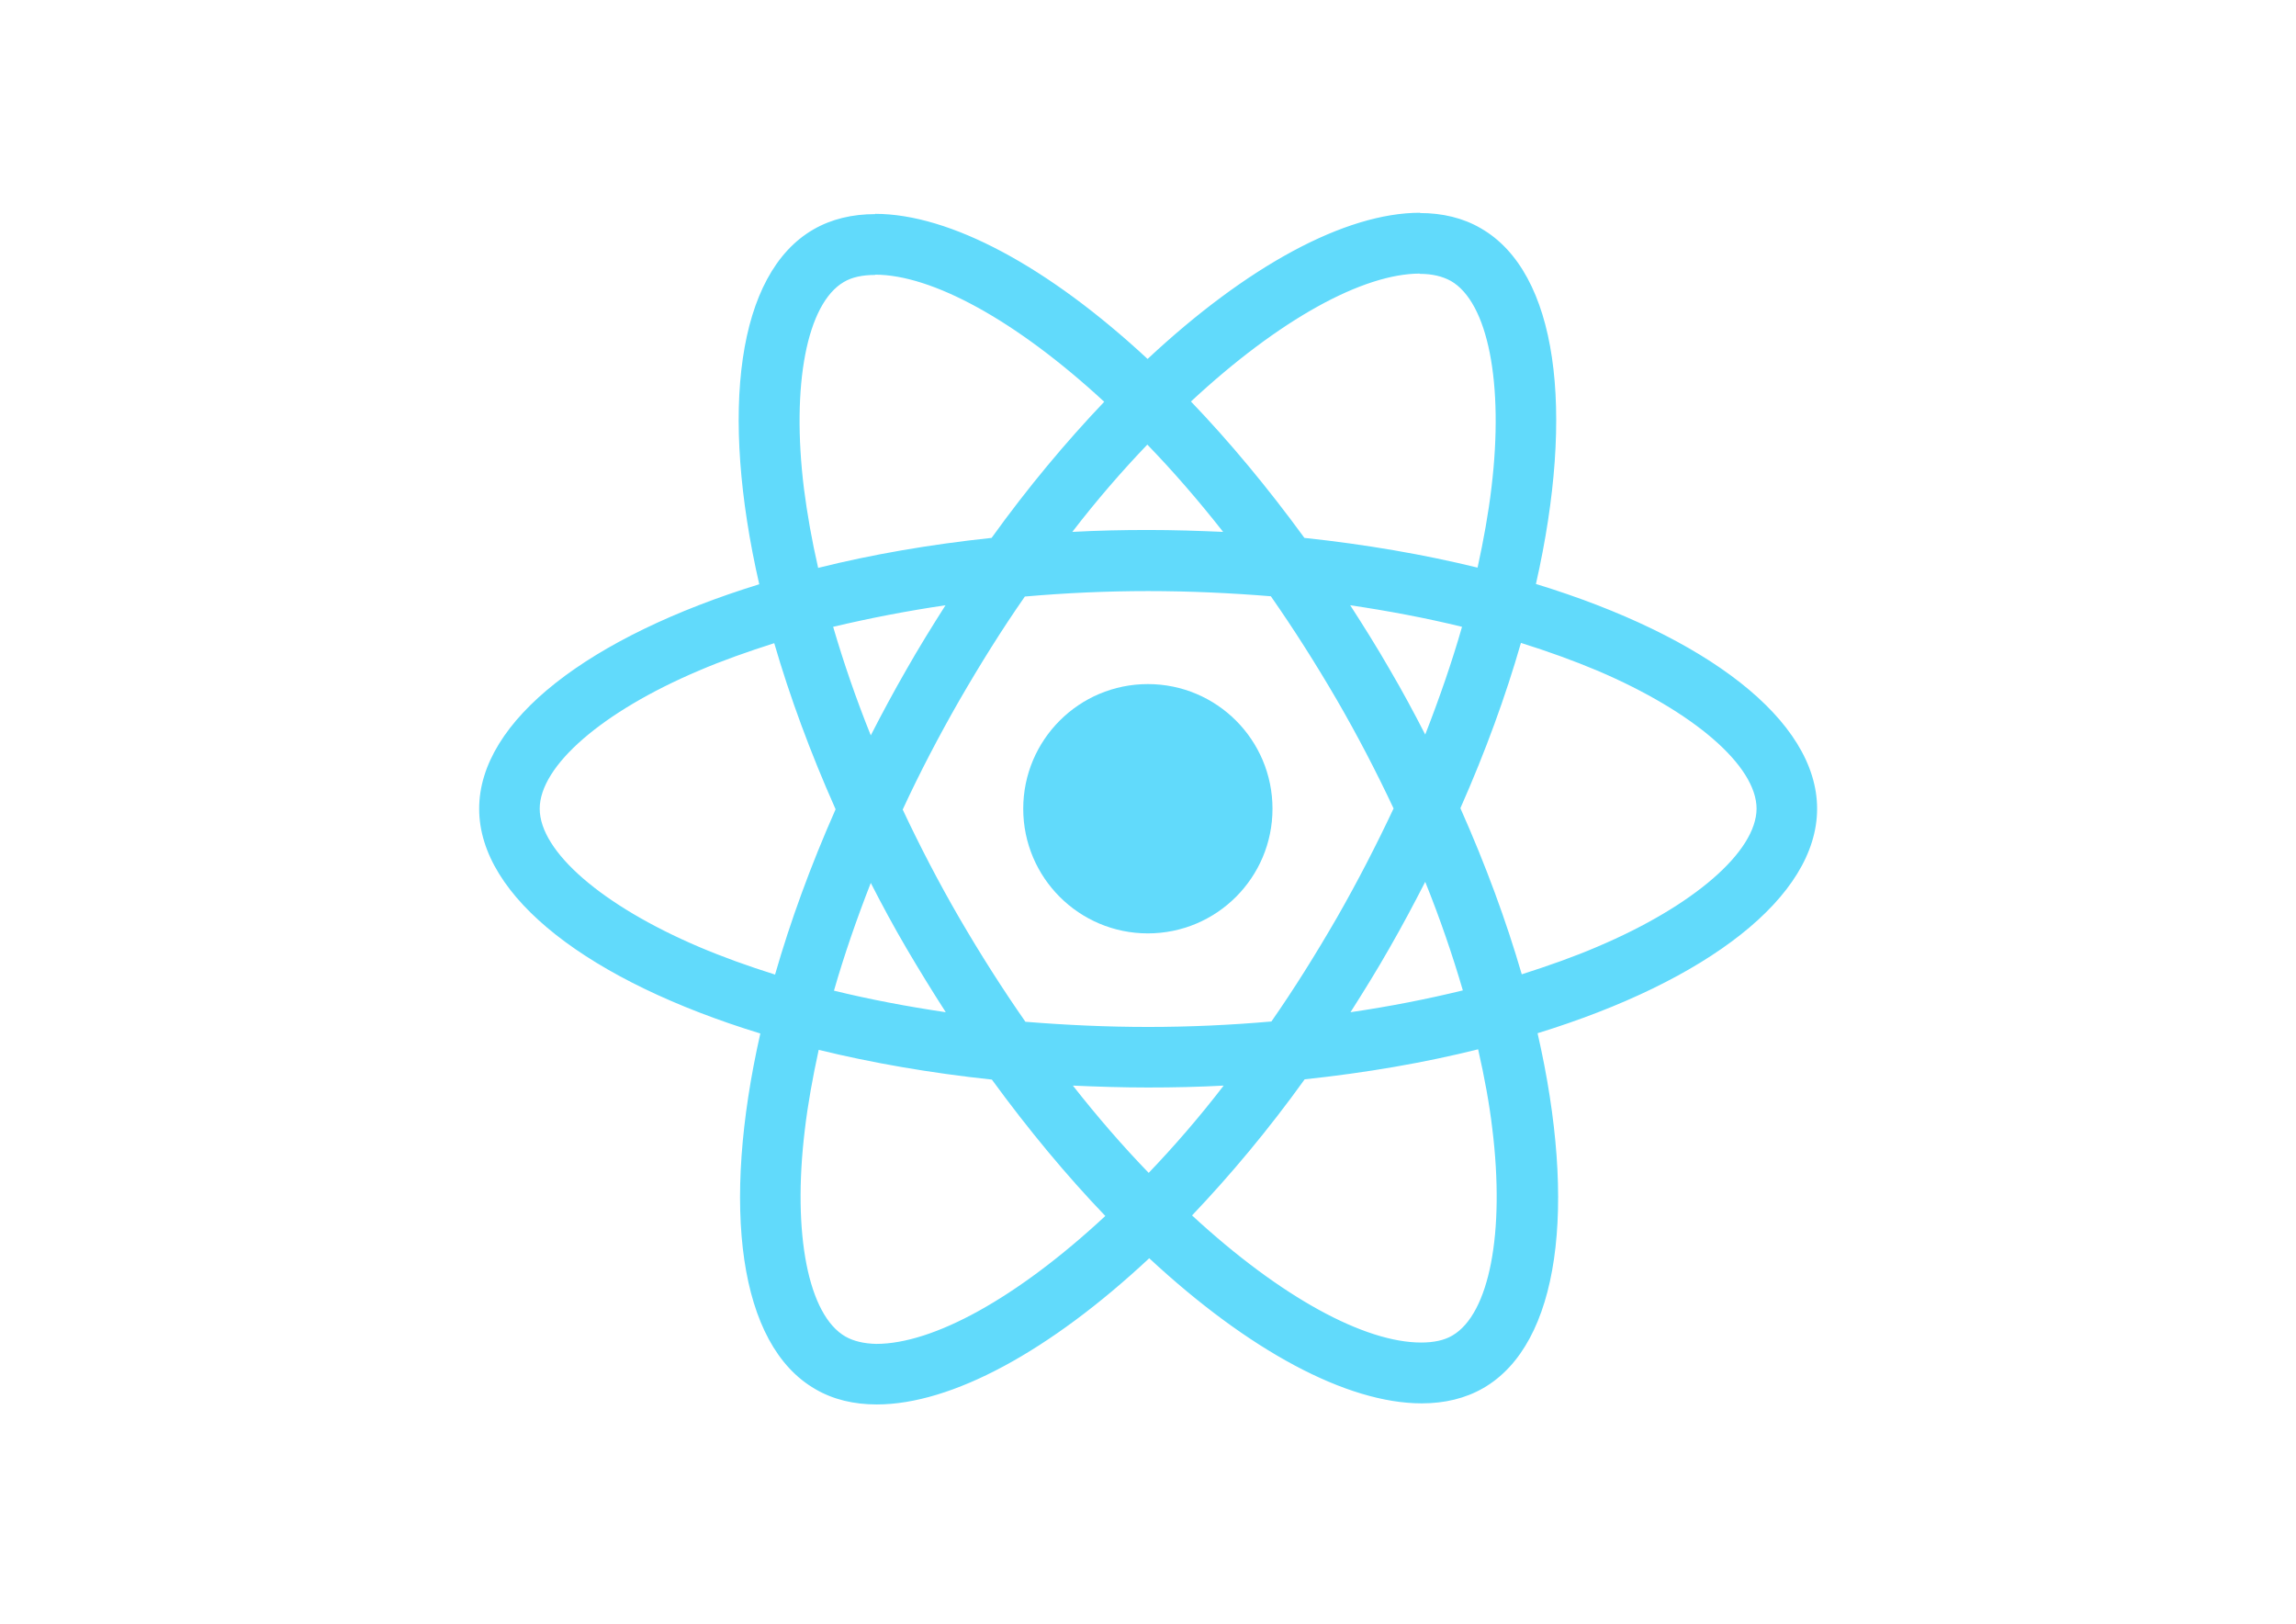
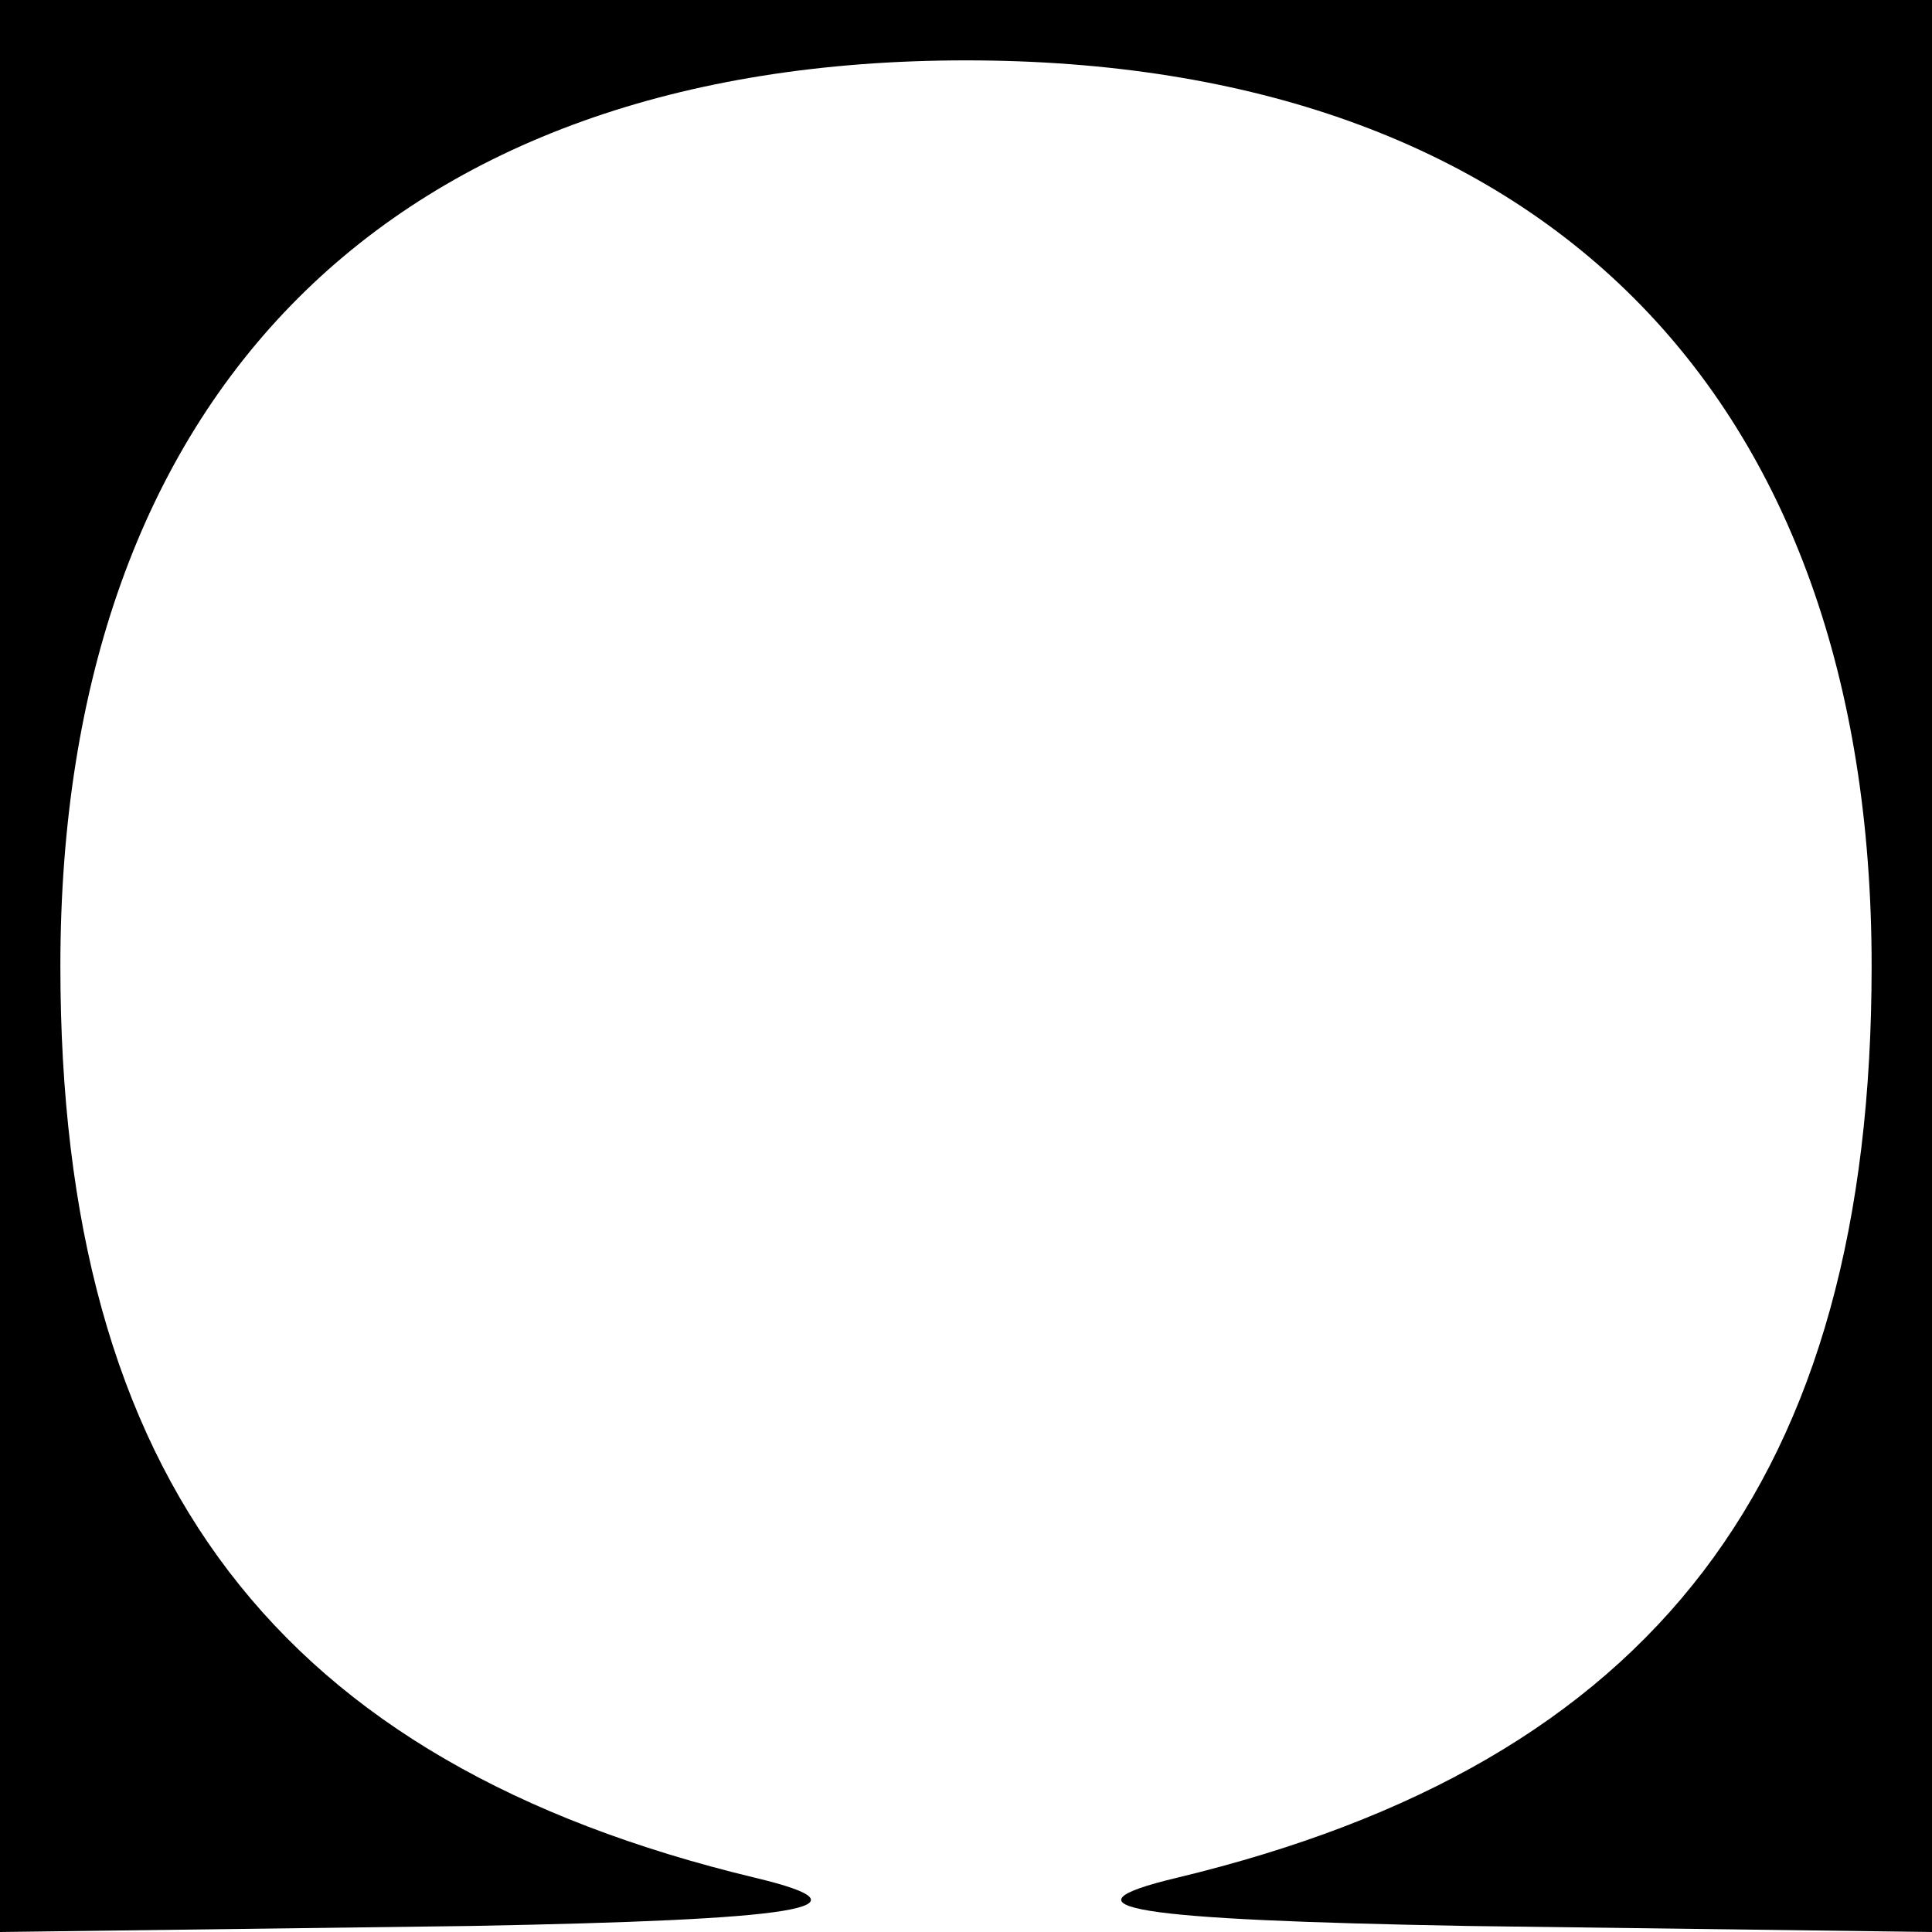
- <svg xmlns="http://www.w3.org/2000/svg" viewBox="0 0 841.9 595.3">
-   <g fill="#61DAFB">
-     <path d="M666.3 296.5c0-32.5-40.7-63.3-103.1-82.4 14.4-63.6 8-114.2-20.2-130.4-6.5-3.8-14.1-5.6-22.4-5.6v22.3c4.6 0 8.3.9 11.4 2.6 13.6 7.8 19.5 37.5 14.9 75.7-1.1 9.4-2.9 19.3-5.1 29.4-19.6-4.8-41-8.5-63.5-10.9-13.5-18.5-27.5-35.3-41.6-50 32.6-30.3 63.2-46.9 84-46.9V78c-27.5 0-63.5 19.6-99.9 53.6-36.4-33.8-72.4-53.2-99.9-53.2v22.3c20.7 0 51.4 16.5 84 46.6-14 14.7-28 31.4-41.3 49.9-22.6 2.4-44 6.1-63.6 11-2.3-10-4-19.7-5.2-29-4.7-38.2 1.1-67.9 14.6-75.8 3-1.8 6.9-2.6 11.5-2.6V78.5c-8.4 0-16 1.8-22.6 5.6-28.1 16.2-34.4 66.7-19.9 130.1-62.2 19.2-102.7 49.9-102.7 82.3 0 32.5 40.7 63.3 103.1 82.4-14.4 63.6-8 114.2 20.2 130.4 6.5 3.8 14.1 5.6 22.5 5.6 27.5 0 63.5-19.6 99.9-53.6 36.4 33.8 72.4 53.2 99.9 53.2 8.4 0 16-1.8 22.6-5.6 28.1-16.2 34.4-66.7 19.9-130.1 62-19.1 102.5-49.9 102.5-82.3zm-130.2-66.7c-3.7 12.9-8.3 26.2-13.5 39.5-4.1-8-8.4-16-13.1-24-4.6-8-9.5-15.8-14.4-23.4 14.2 2.1 27.9 4.7 41 7.9zm-45.8 106.5c-7.8 13.5-15.8 26.3-24.1 38.2-14.9 1.3-30 2-45.2 2-15.1 0-30.2-.7-45-1.9-8.3-11.9-16.4-24.6-24.2-38-7.6-13.1-14.5-26.4-20.8-39.8 6.2-13.4 13.2-26.8 20.7-39.9 7.8-13.5 15.8-26.3 24.1-38.2 14.9-1.3 30-2 45.2-2 15.1 0 30.2.7 45 1.9 8.3 11.9 16.4 24.6 24.2 38 7.6 13.1 14.5 26.4 20.8 39.8-6.3 13.4-13.2 26.8-20.7 39.9zm32.3-13c5.4 13.4 10 26.8 13.8 39.8-13.1 3.2-26.9 5.9-41.2 8 4.9-7.7 9.8-15.6 14.4-23.7 4.6-8 8.9-16.1 13-24.1zM421.2 430c-9.3-9.6-18.6-20.3-27.8-32 9 .4 18.2.7 27.5.7 9.4 0 18.7-.2 27.8-.7-9 11.7-18.3 22.4-27.5 32zm-74.4-58.9c-14.2-2.1-27.9-4.7-41-7.9 3.7-12.9 8.3-26.2 13.5-39.5 4.1 8 8.4 16 13.1 24 4.7 8 9.5 15.8 14.4 23.4zM420.7 163c9.3 9.6 18.6 20.3 27.8 32-9-.4-18.2-.7-27.5-.7-9.4 0-18.7.2-27.8.7 9-11.7 18.3-22.4 27.5-32zm-74 58.9c-4.9 7.7-9.8 15.6-14.4 23.7-4.6 8-8.9 16-13 24-5.4-13.4-10-26.8-13.8-39.8 13.1-3.1 26.9-5.8 41.2-7.9zm-90.5 125.2c-35.4-15.1-58.3-34.9-58.3-50.6 0-15.7 22.9-35.6 58.3-50.6 8.6-3.7 18-7 27.7-10.1 5.7 19.6 13.2 40 22.5 60.9-9.2 20.8-16.6 41.1-22.2 60.6-9.9-3.1-19.3-6.5-28-10.2zM310 490c-13.6-7.8-19.5-37.5-14.9-75.7 1.1-9.4 2.9-19.3 5.1-29.4 19.6 4.8 41 8.5 63.5 10.9 13.5 18.5 27.5 35.3 41.6 50-32.6 30.3-63.2 46.9-84 46.9-4.5-.1-8.3-1-11.3-2.7zm237.2-76.2c4.7 38.2-1.1 67.9-14.6 75.8-3 1.8-6.9 2.6-11.5 2.6-20.7 0-51.4-16.5-84-46.6 14-14.7 28-31.4 41.3-49.9 22.6-2.4 44-6.1 63.6-11 2.3 10.1 4.1 19.8 5.2 29.1zm38.5-66.7c-8.6 3.7-18 7-27.7 10.1-5.7-19.6-13.2-40-22.5-60.9 9.2-20.8 16.6-41.1 22.2-60.6 9.9 3.1 19.3 6.5 28.1 10.2 35.4 15.1 58.3 34.9 58.3 50.6-.1 15.7-23 35.6-58.4 50.6zM320.8 78.4z" />
-     <circle cx="420.9" cy="296.5" r="45.7" />
-     <path d="M520.5 78.1z" />
+ <svg xmlns="http://www.w3.org/2000/svg" version="1.0" width="32pt" height="32pt" viewBox="0 0 32 32" preserveAspectRatio="xMidYMid meet">
+   <g transform="translate(0,32) scale(0.1,-0.1)" fill="#000000" stroke="none">
+     <path d="M0 160 l0 -160 78 1 c54 1 68 3 47 8 -79 19 -115 66 -115 151 0 95 55 150 150 150 95 0 150 -55 150 -150 0 -85 -36 -132 -115 -151 -21 -5 -7 -7 48 -8 l77 -1 0 160 0 160 -160 0 -160 0 0 -160z" />
  </g>
</svg>
